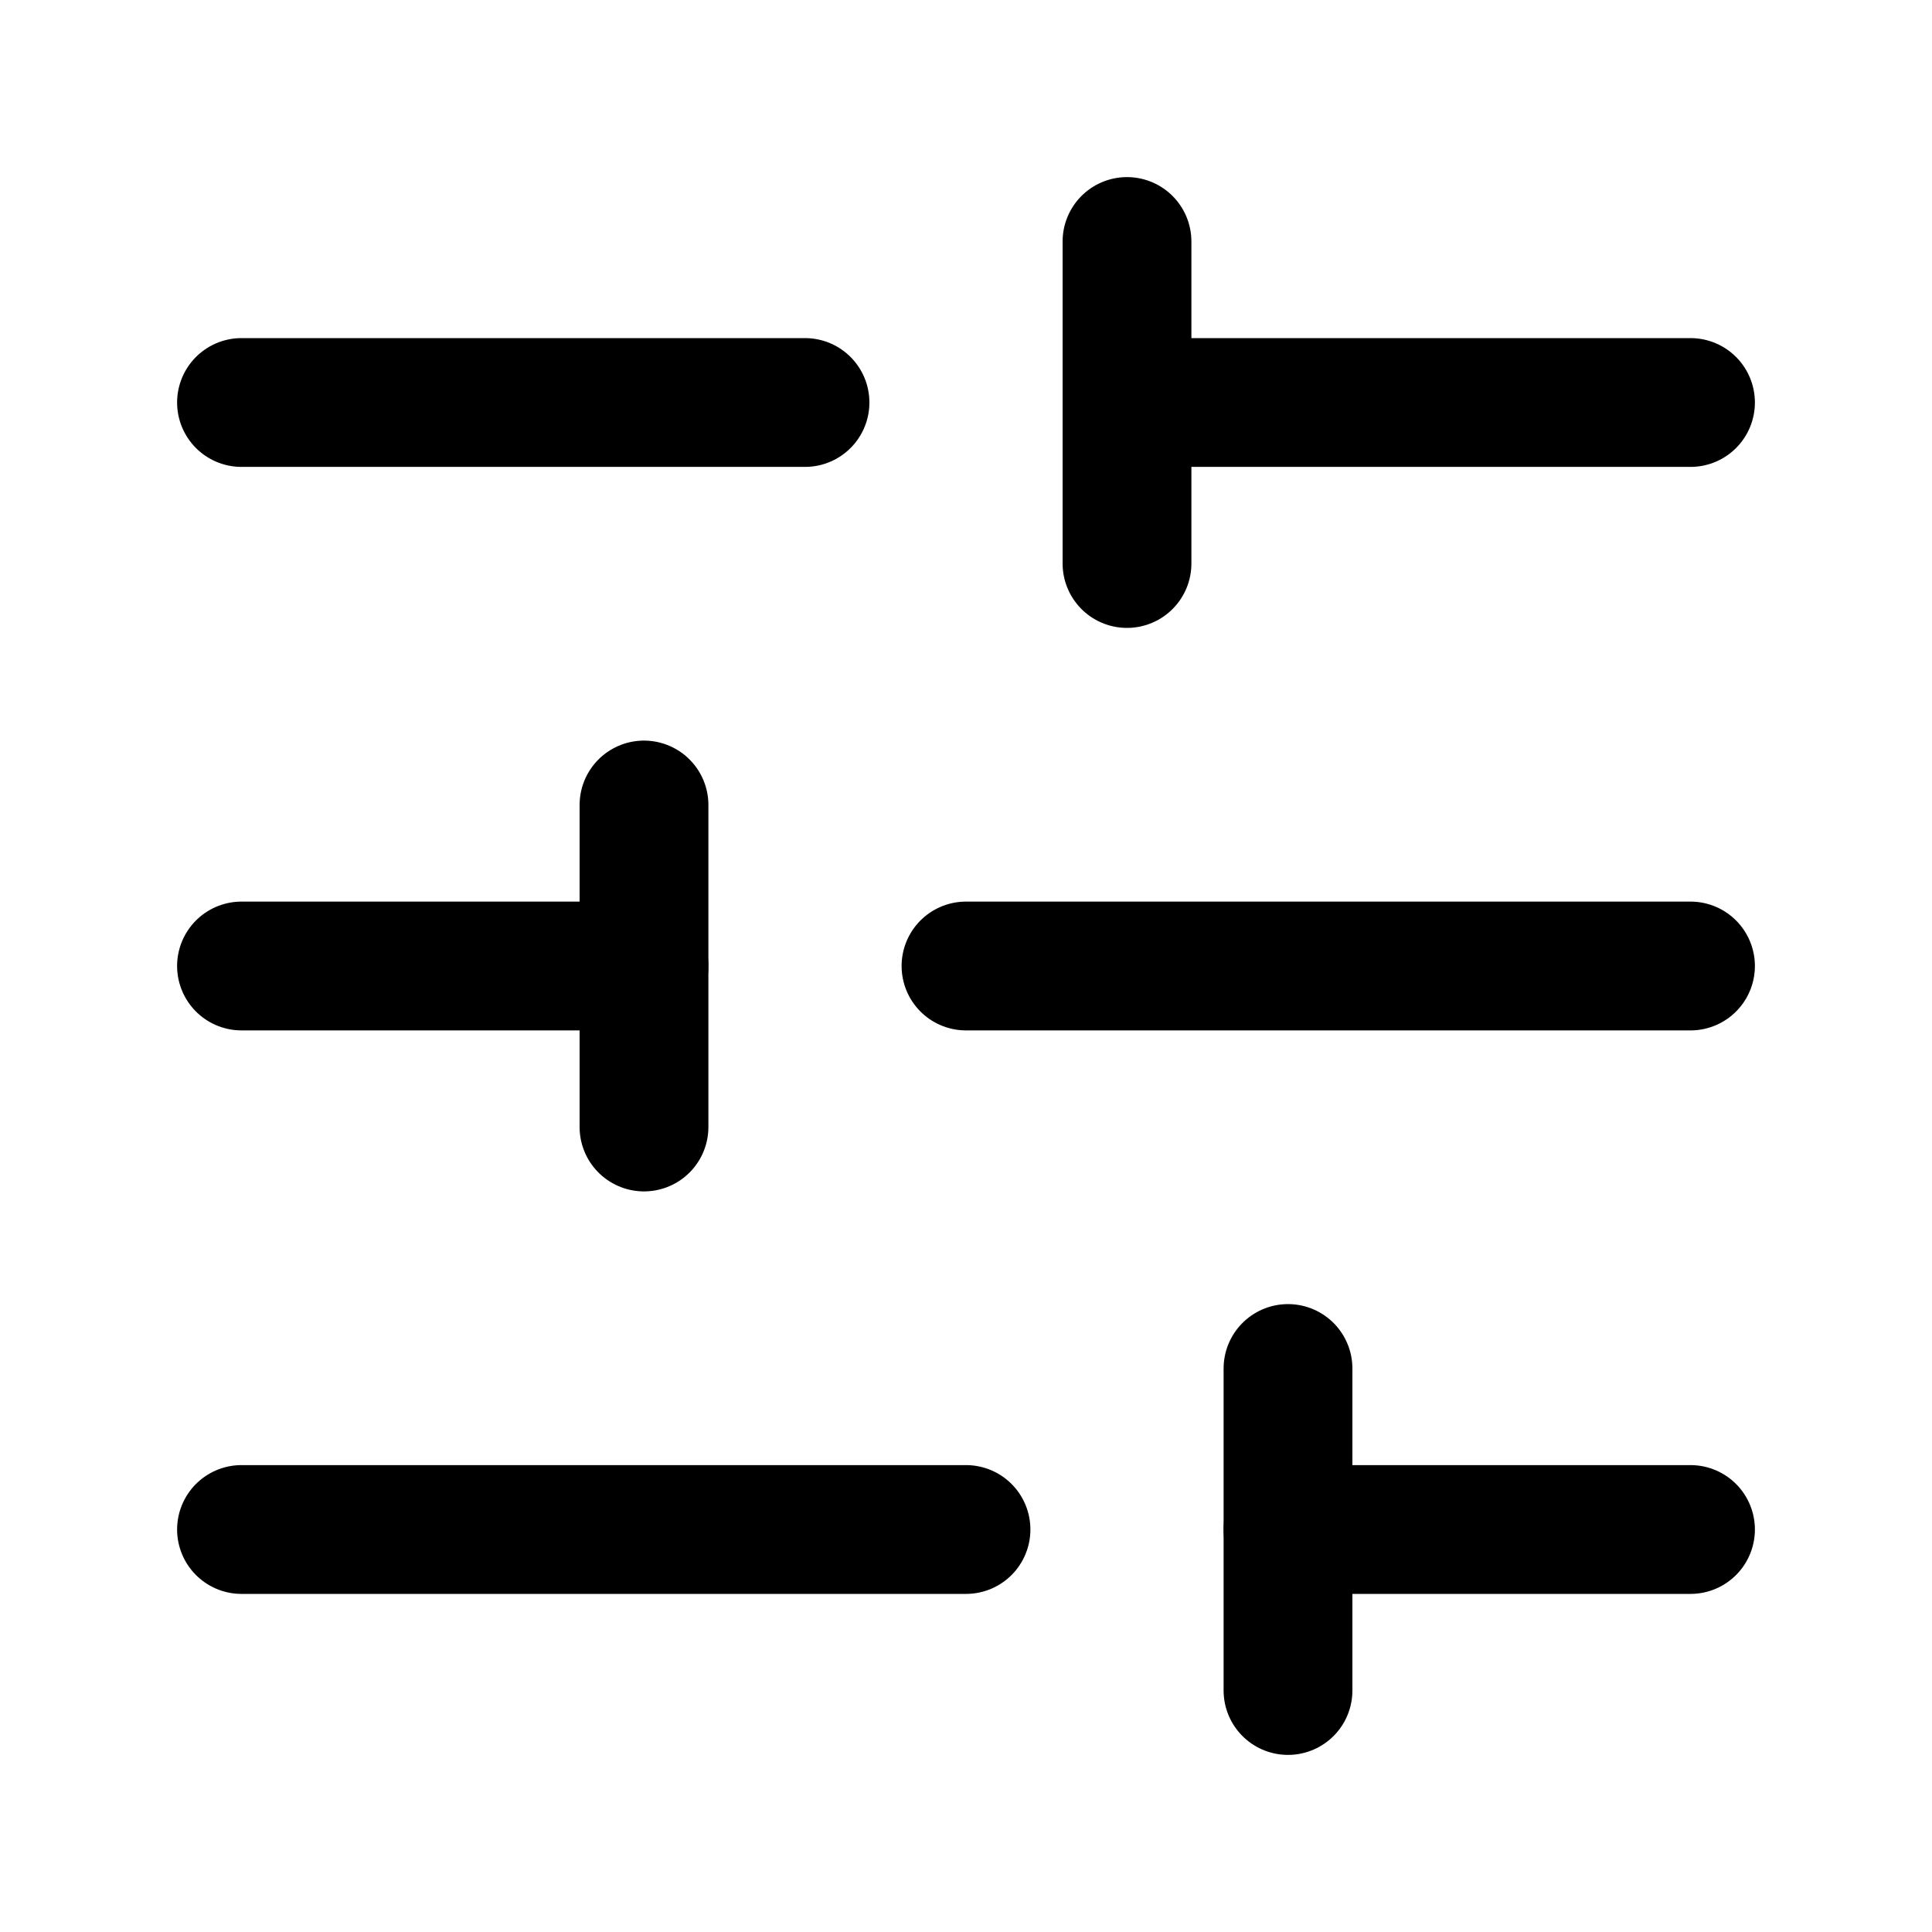
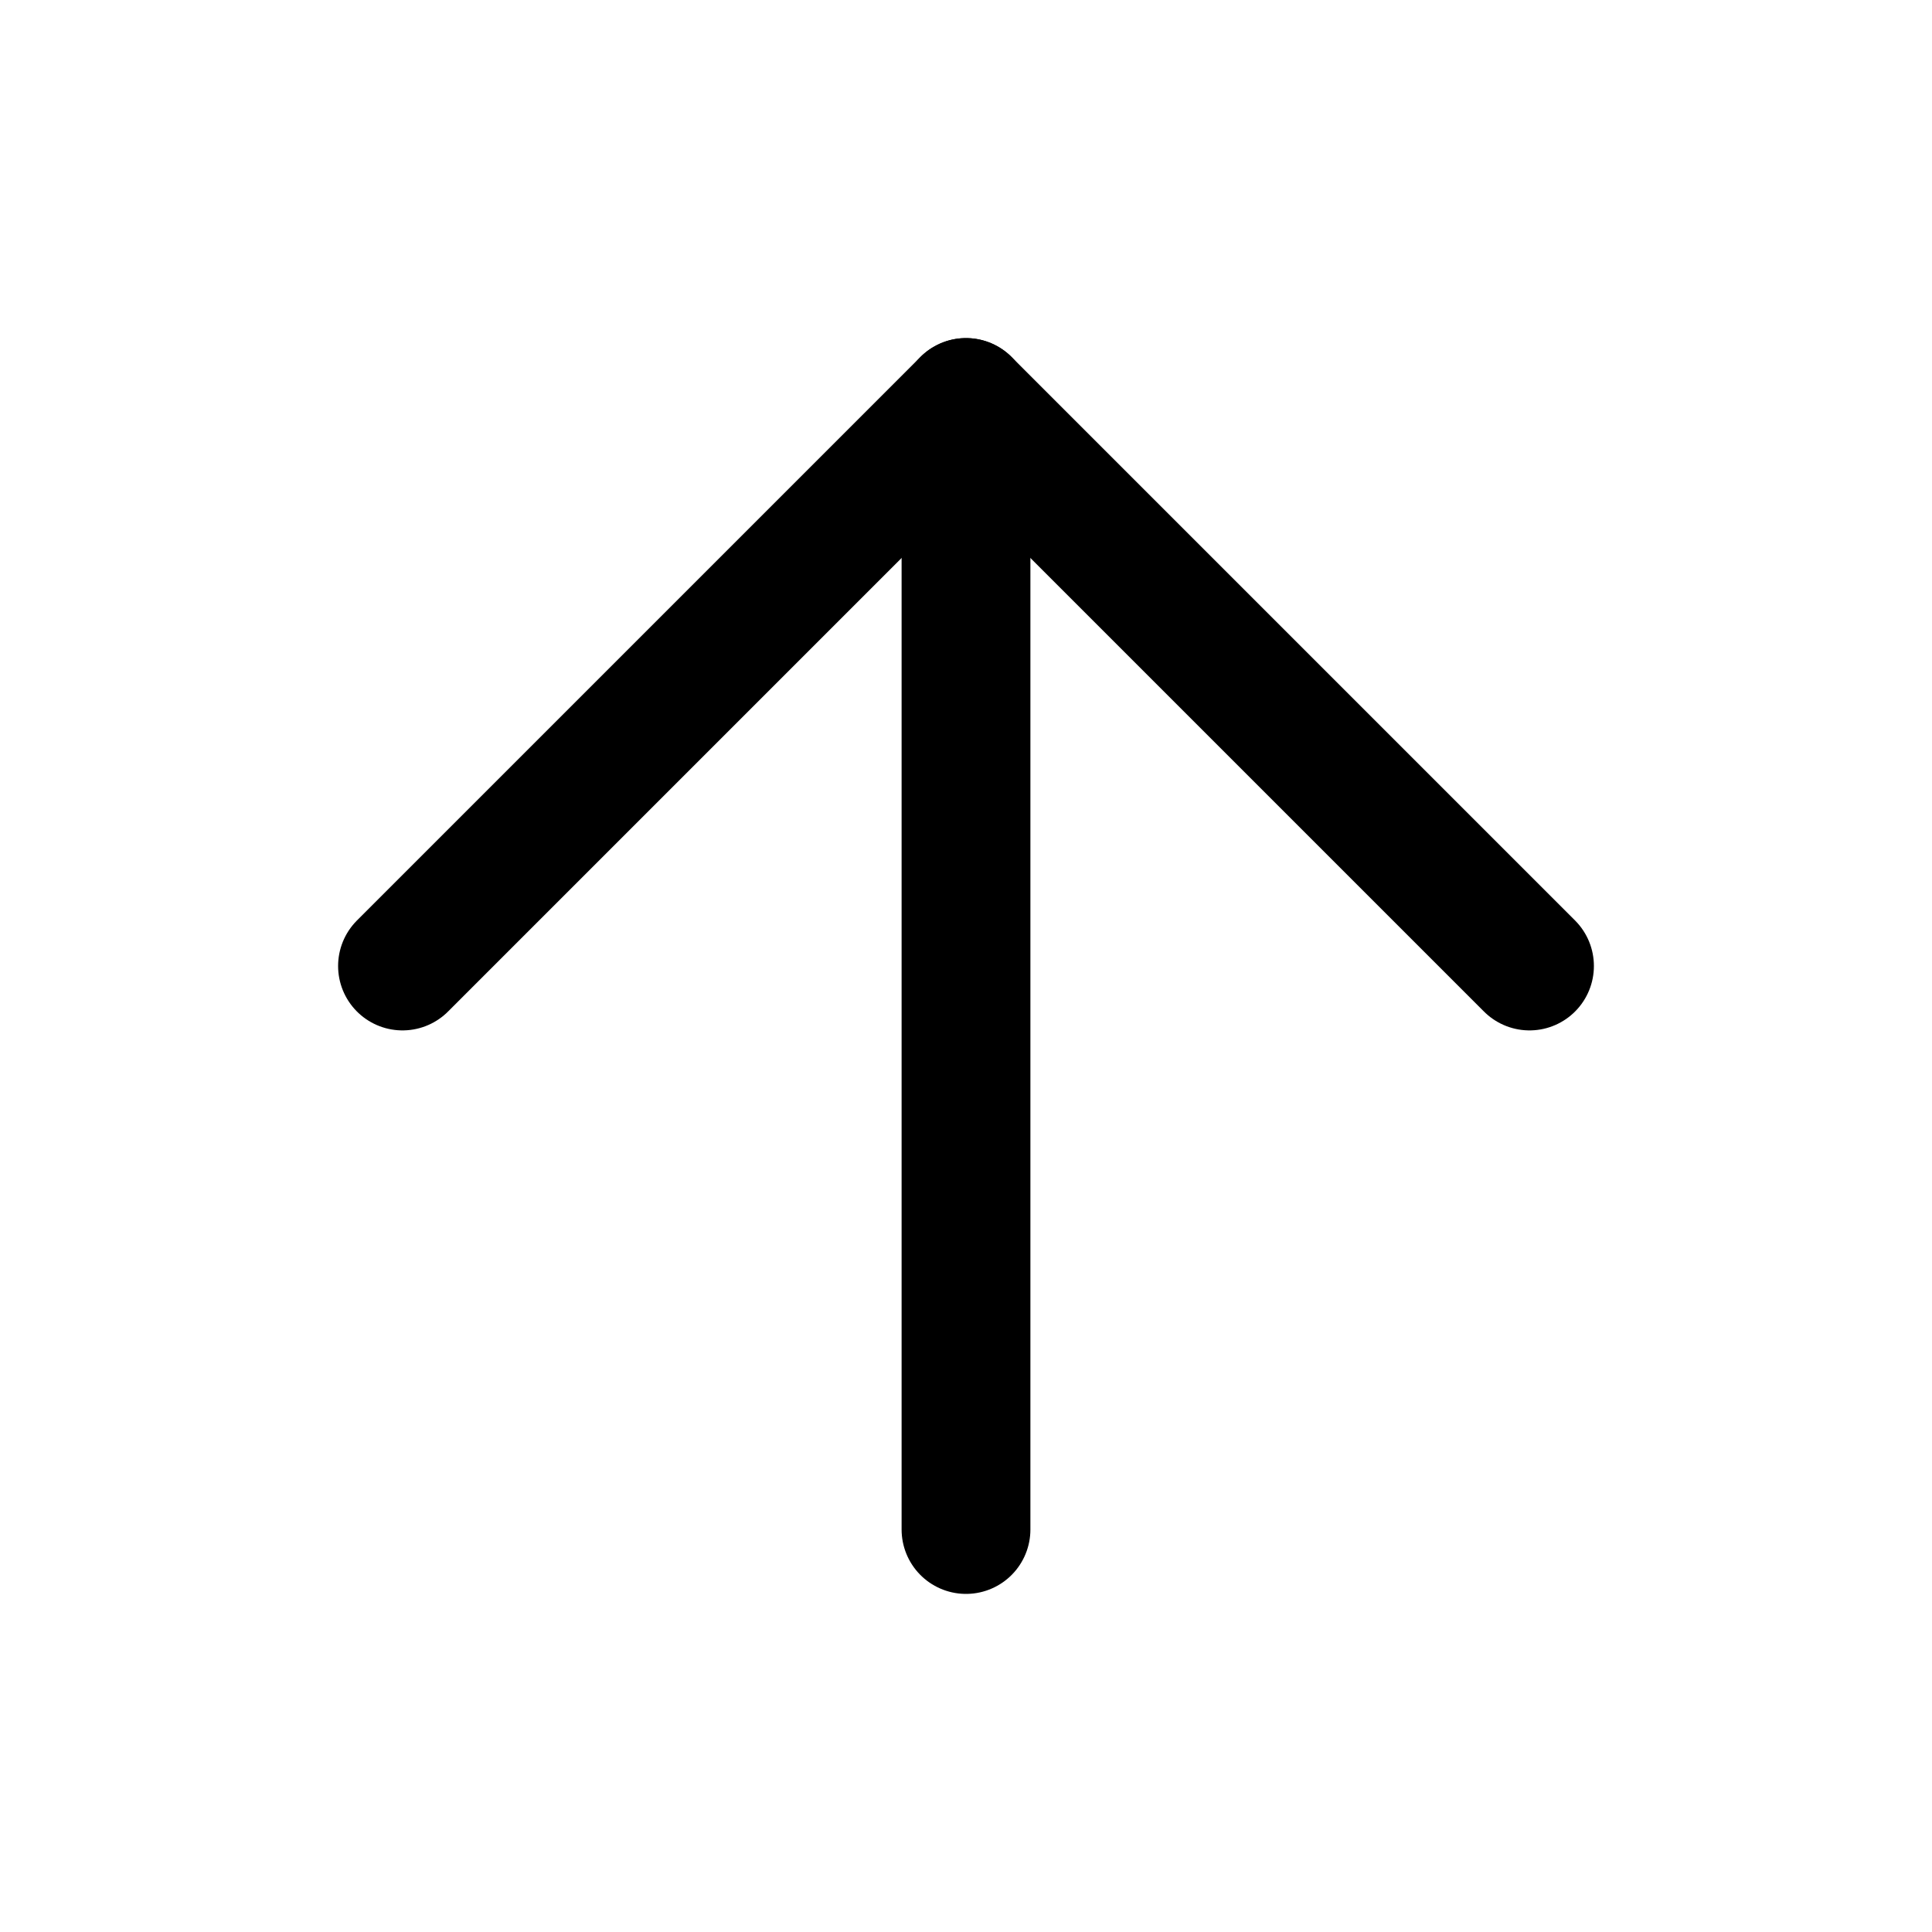
<svg xmlns="http://www.w3.org/2000/svg" aria-hidden="true" width="24" height="24" viewBox="0 0 24 24" fill="none" stroke="currentColor" stroke-width="1.6" stroke-linecap="round" stroke-linejoin="round">
-   <path d="M10 5H3" />
-   <path d="M12 19H3" />
-   <path d="M14 3v4" />
-   <path d="M16 17v4" />
-   <path d="M21 12h-9" />
-   <path d="M21 19h-5" />
-   <path d="M21 5h-7" />
-   <path d="M8 10v4" />
-   <path d="M8 12H3" />
+   <path d="m5 12 7-7 7 7" />
+   <path d="M12 19V5" />
</svg>
